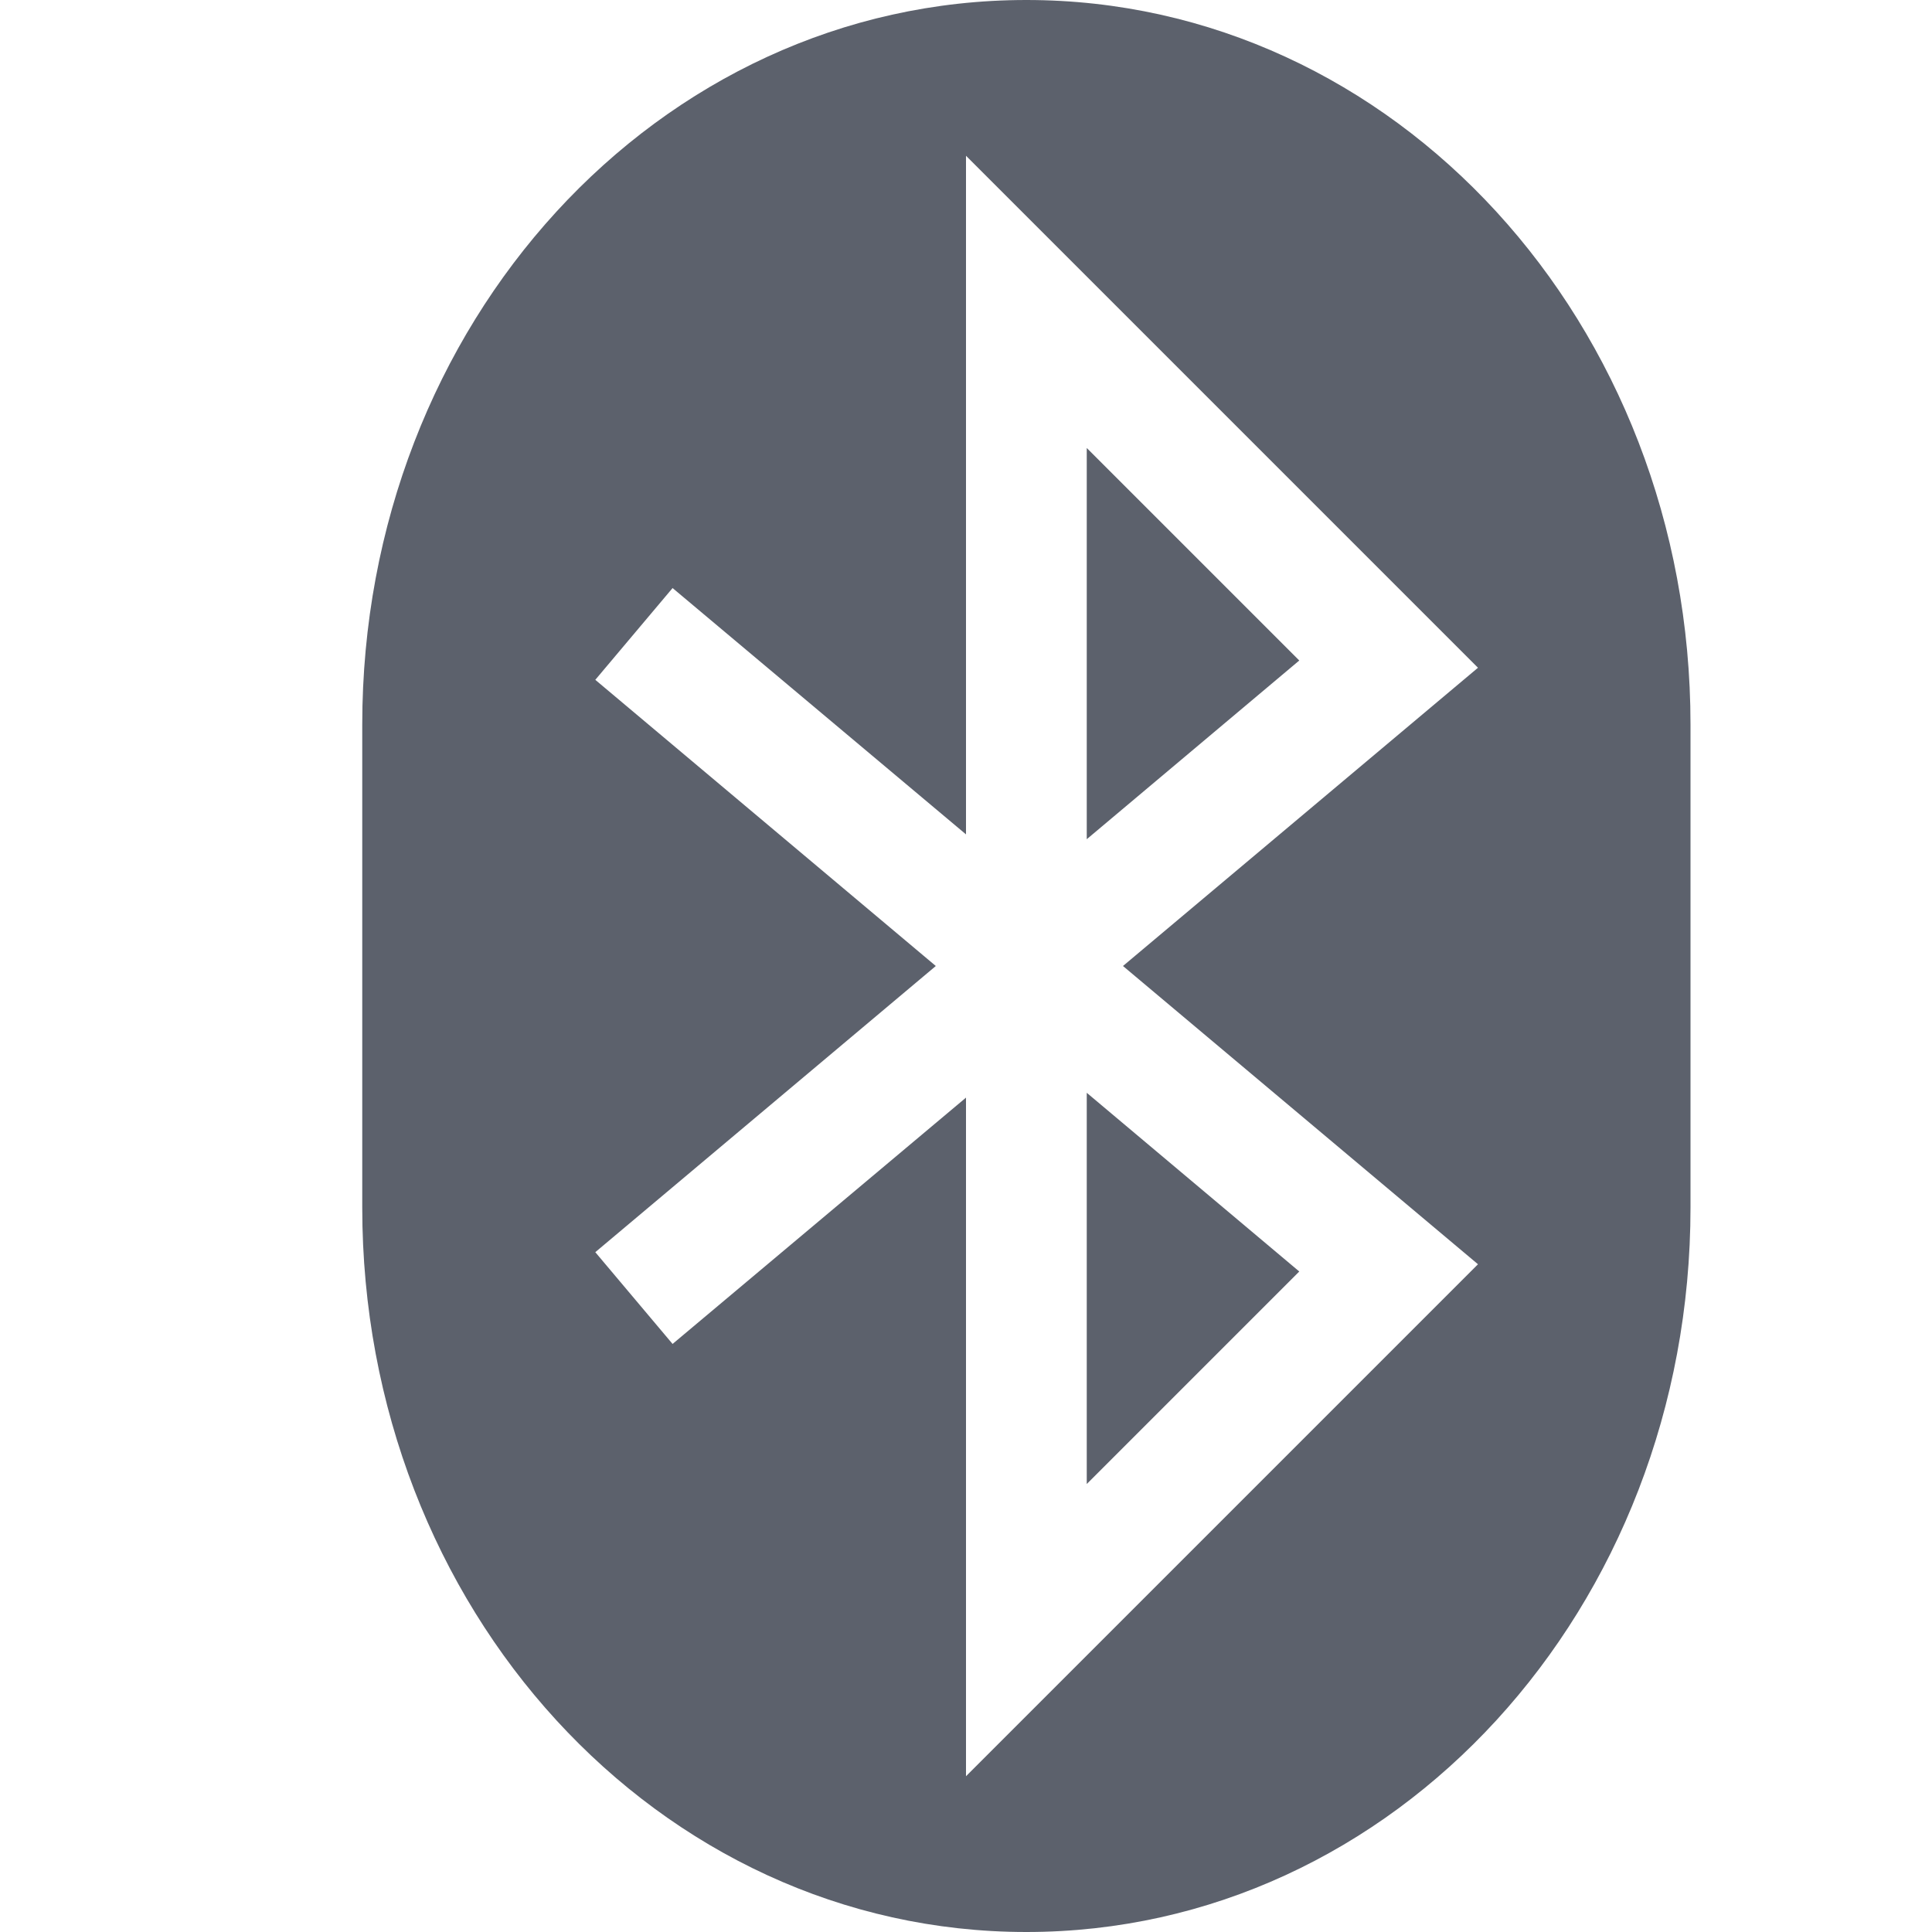
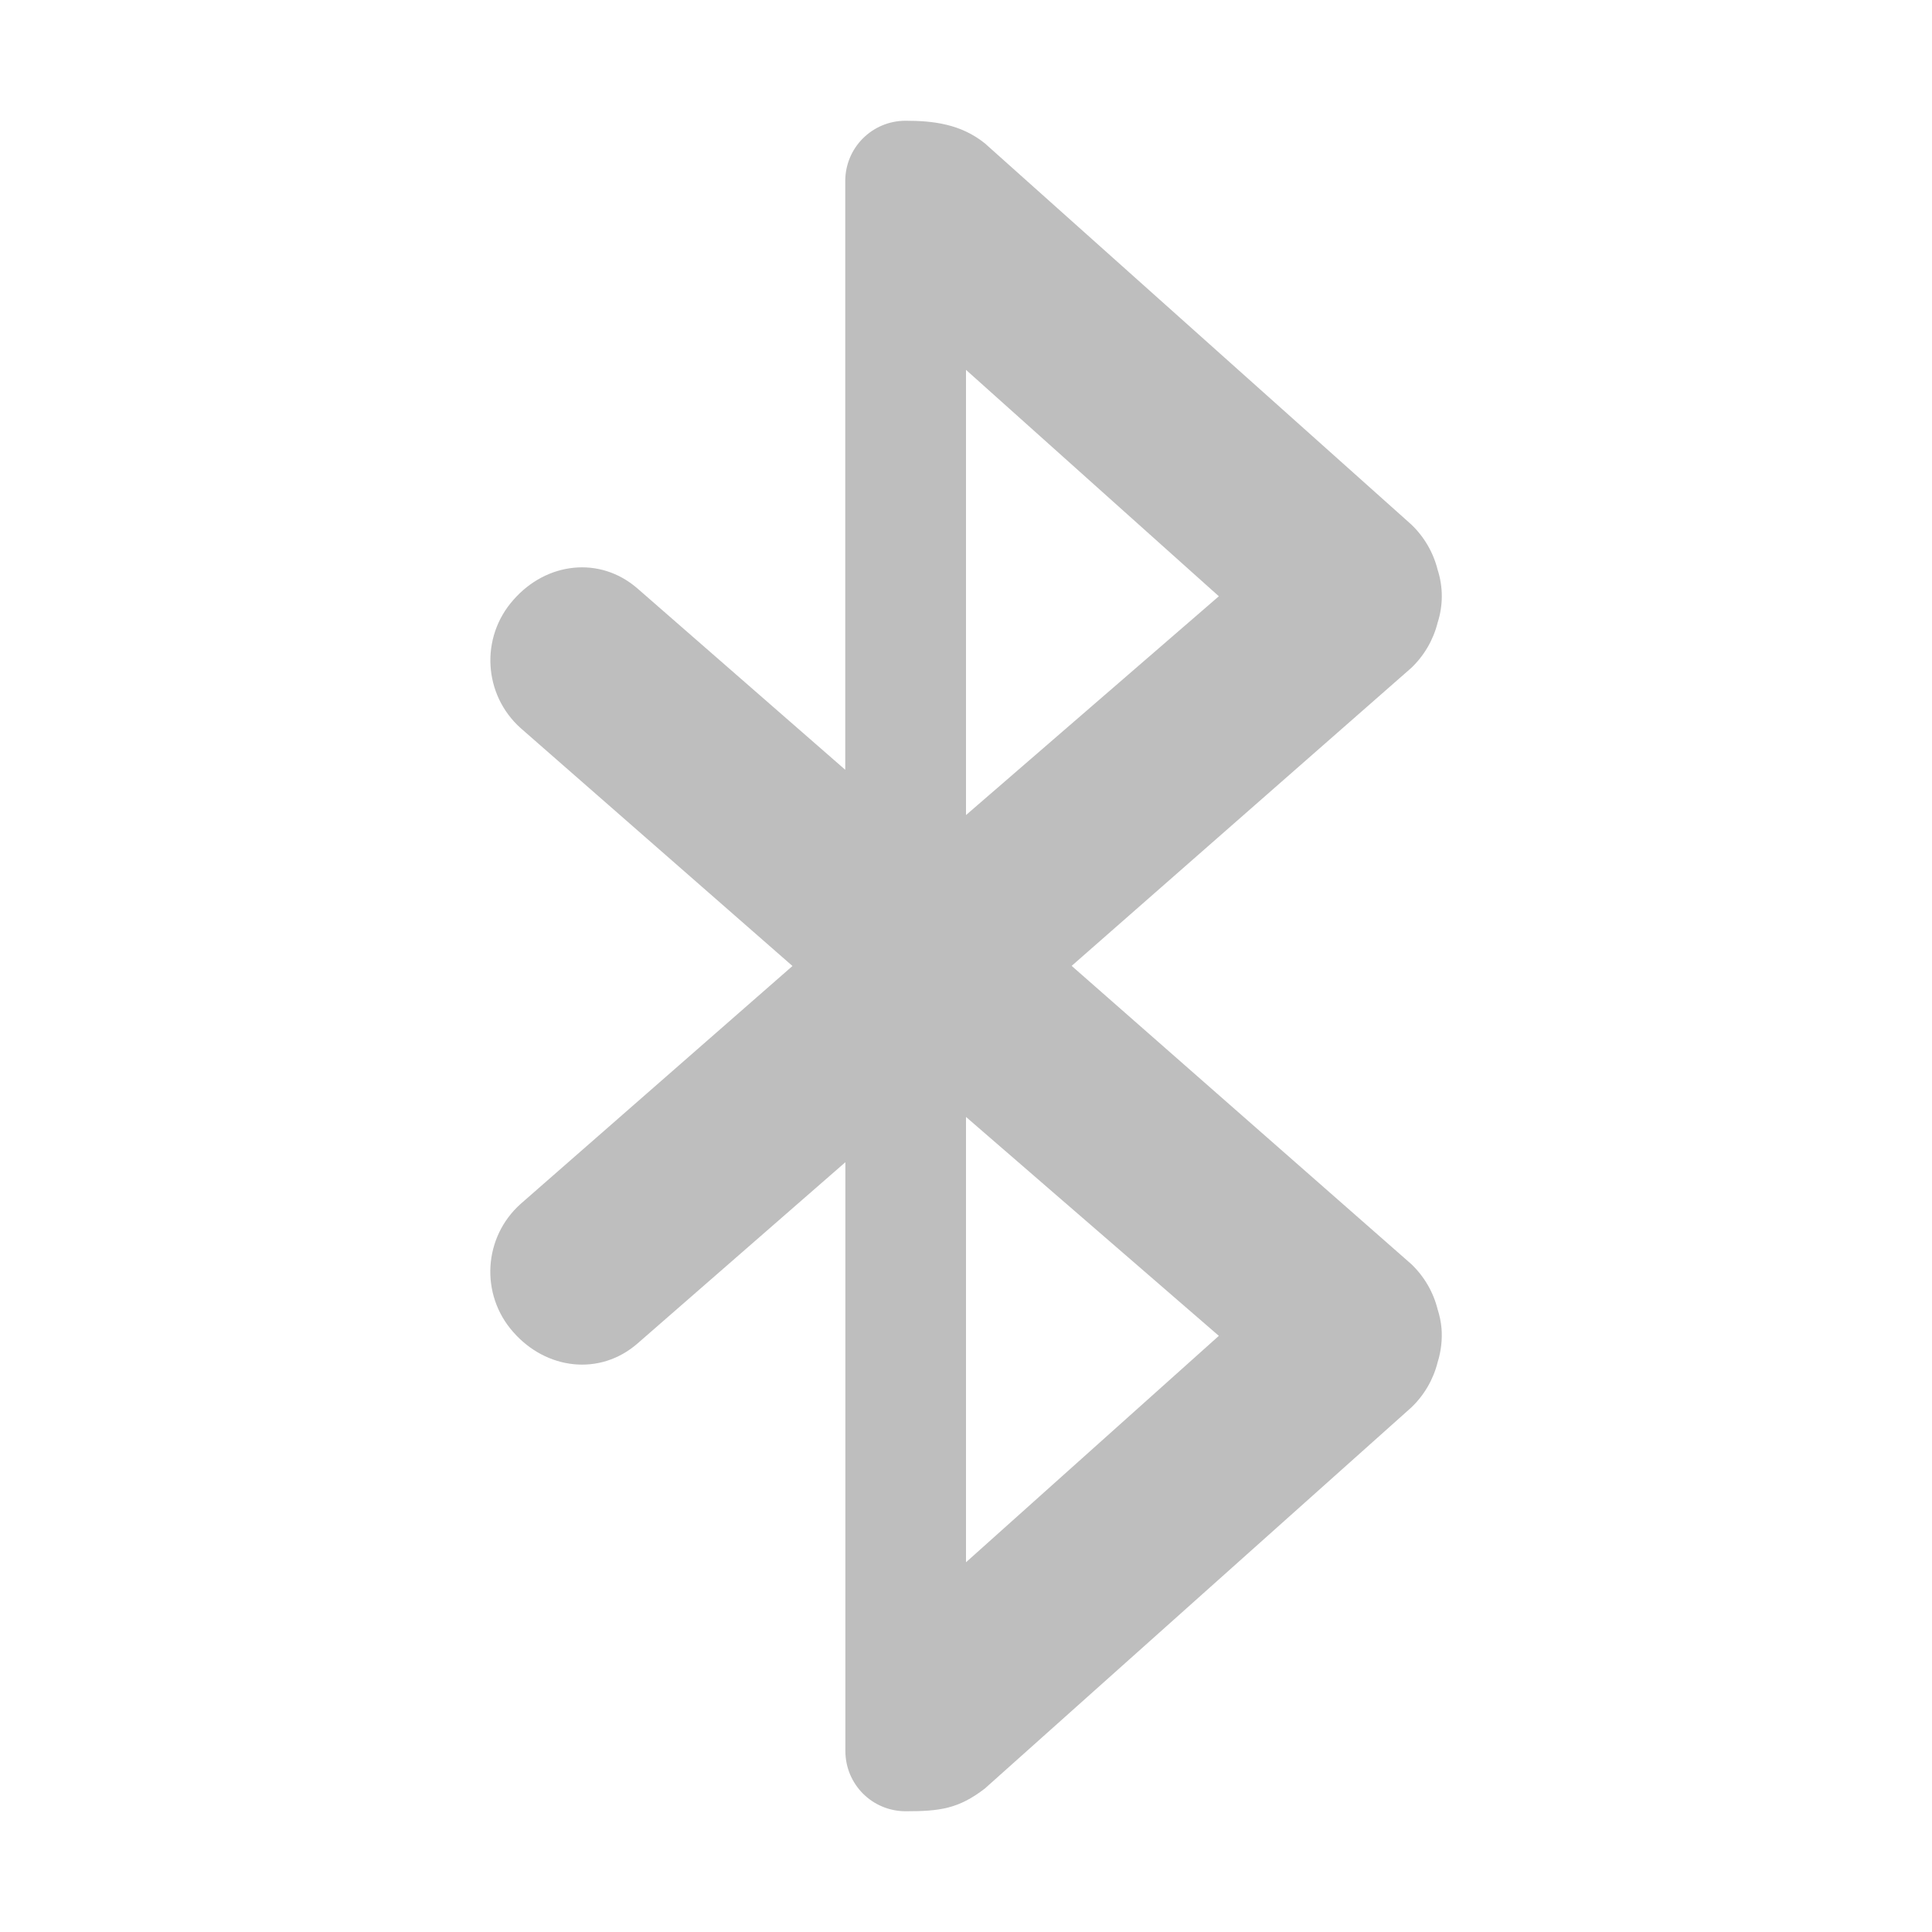
- <svg xmlns="http://www.w3.org/2000/svg" width="16" height="16" version="1.1">
-   <path style="fill:#5c616c" d="M 8.5,0 C 5.45,0 3,2.68 3,6 V 10 C 3,13.32 5.45,16 8.5,16 11.55,16 14,13.32 14,10 V 6 C 14,2.68 11.55,0 8.5,0 Z M 8,1.29 12.24,5.53 9.3,8 12.24,10.47 8,14.71 V 9.09 L 5.57,11.13 4.93,10.37 7.75,8 4.93,5.63 5.57,4.87 8,6.91 Z M 9,3.71 V 6.95 L 10.76,5.47 Z M 9,9.05 V 12.29 L 10.76,10.53 Z" />
+ <svg xmlns="http://www.w3.org/2000/svg" height="16" width="16" version="1.1" id="svg6">
+   <defs id="defs10" />
+   <path id="path2" style="color:#bebebe;overflow:visible;fill:#bebebe;marker:none;fill-opacity:1" overflow="visible" d="M 7.5,1 C 7.223,1 7,1.223 7,1.5 V 6.375 L 5.281,4.875 C 4.969,4.602 4.524,4.655 4.251,4.969 A 0.753,0.753 0 0 0 4.313,6.031 L 6.563,8 4.313,9.969 A 0.753,0.753 0 0 0 4.25,11.031 c 0.274,0.313 0.719,0.367 1.031,0.094 l 1.72,-1.5 V 14.5 c 0,0.277 0.222,0.5 0.5,0.5 0.282,0 0.437,-0.02 0.655,-0.188 l 3.532,-3.156 A 0.78,0.78 0 0 0 11.906,11.281 0.745,0.745 0 0 0 11.938,11 0.723,0.723 0 0 0 11.906,10.844 0.78,0.78 0 0 0 11.688,10.469 L 8.875,7.999 11.688,5.531 a 0.78,0.78 0 0 0 0.218,-0.375 0.712,0.712 0 0 0 0,-0.437 0.78,0.78 0 0 0 -0.218,-0.375 L 8.156,1.187 C 7.957,1.027 7.729,1 7.5,1 Z M 8,3.063 10.094,4.938 8,6.75 Z M 8,9.25 10.094,11.063 8,12.938 Z" />
</svg>
